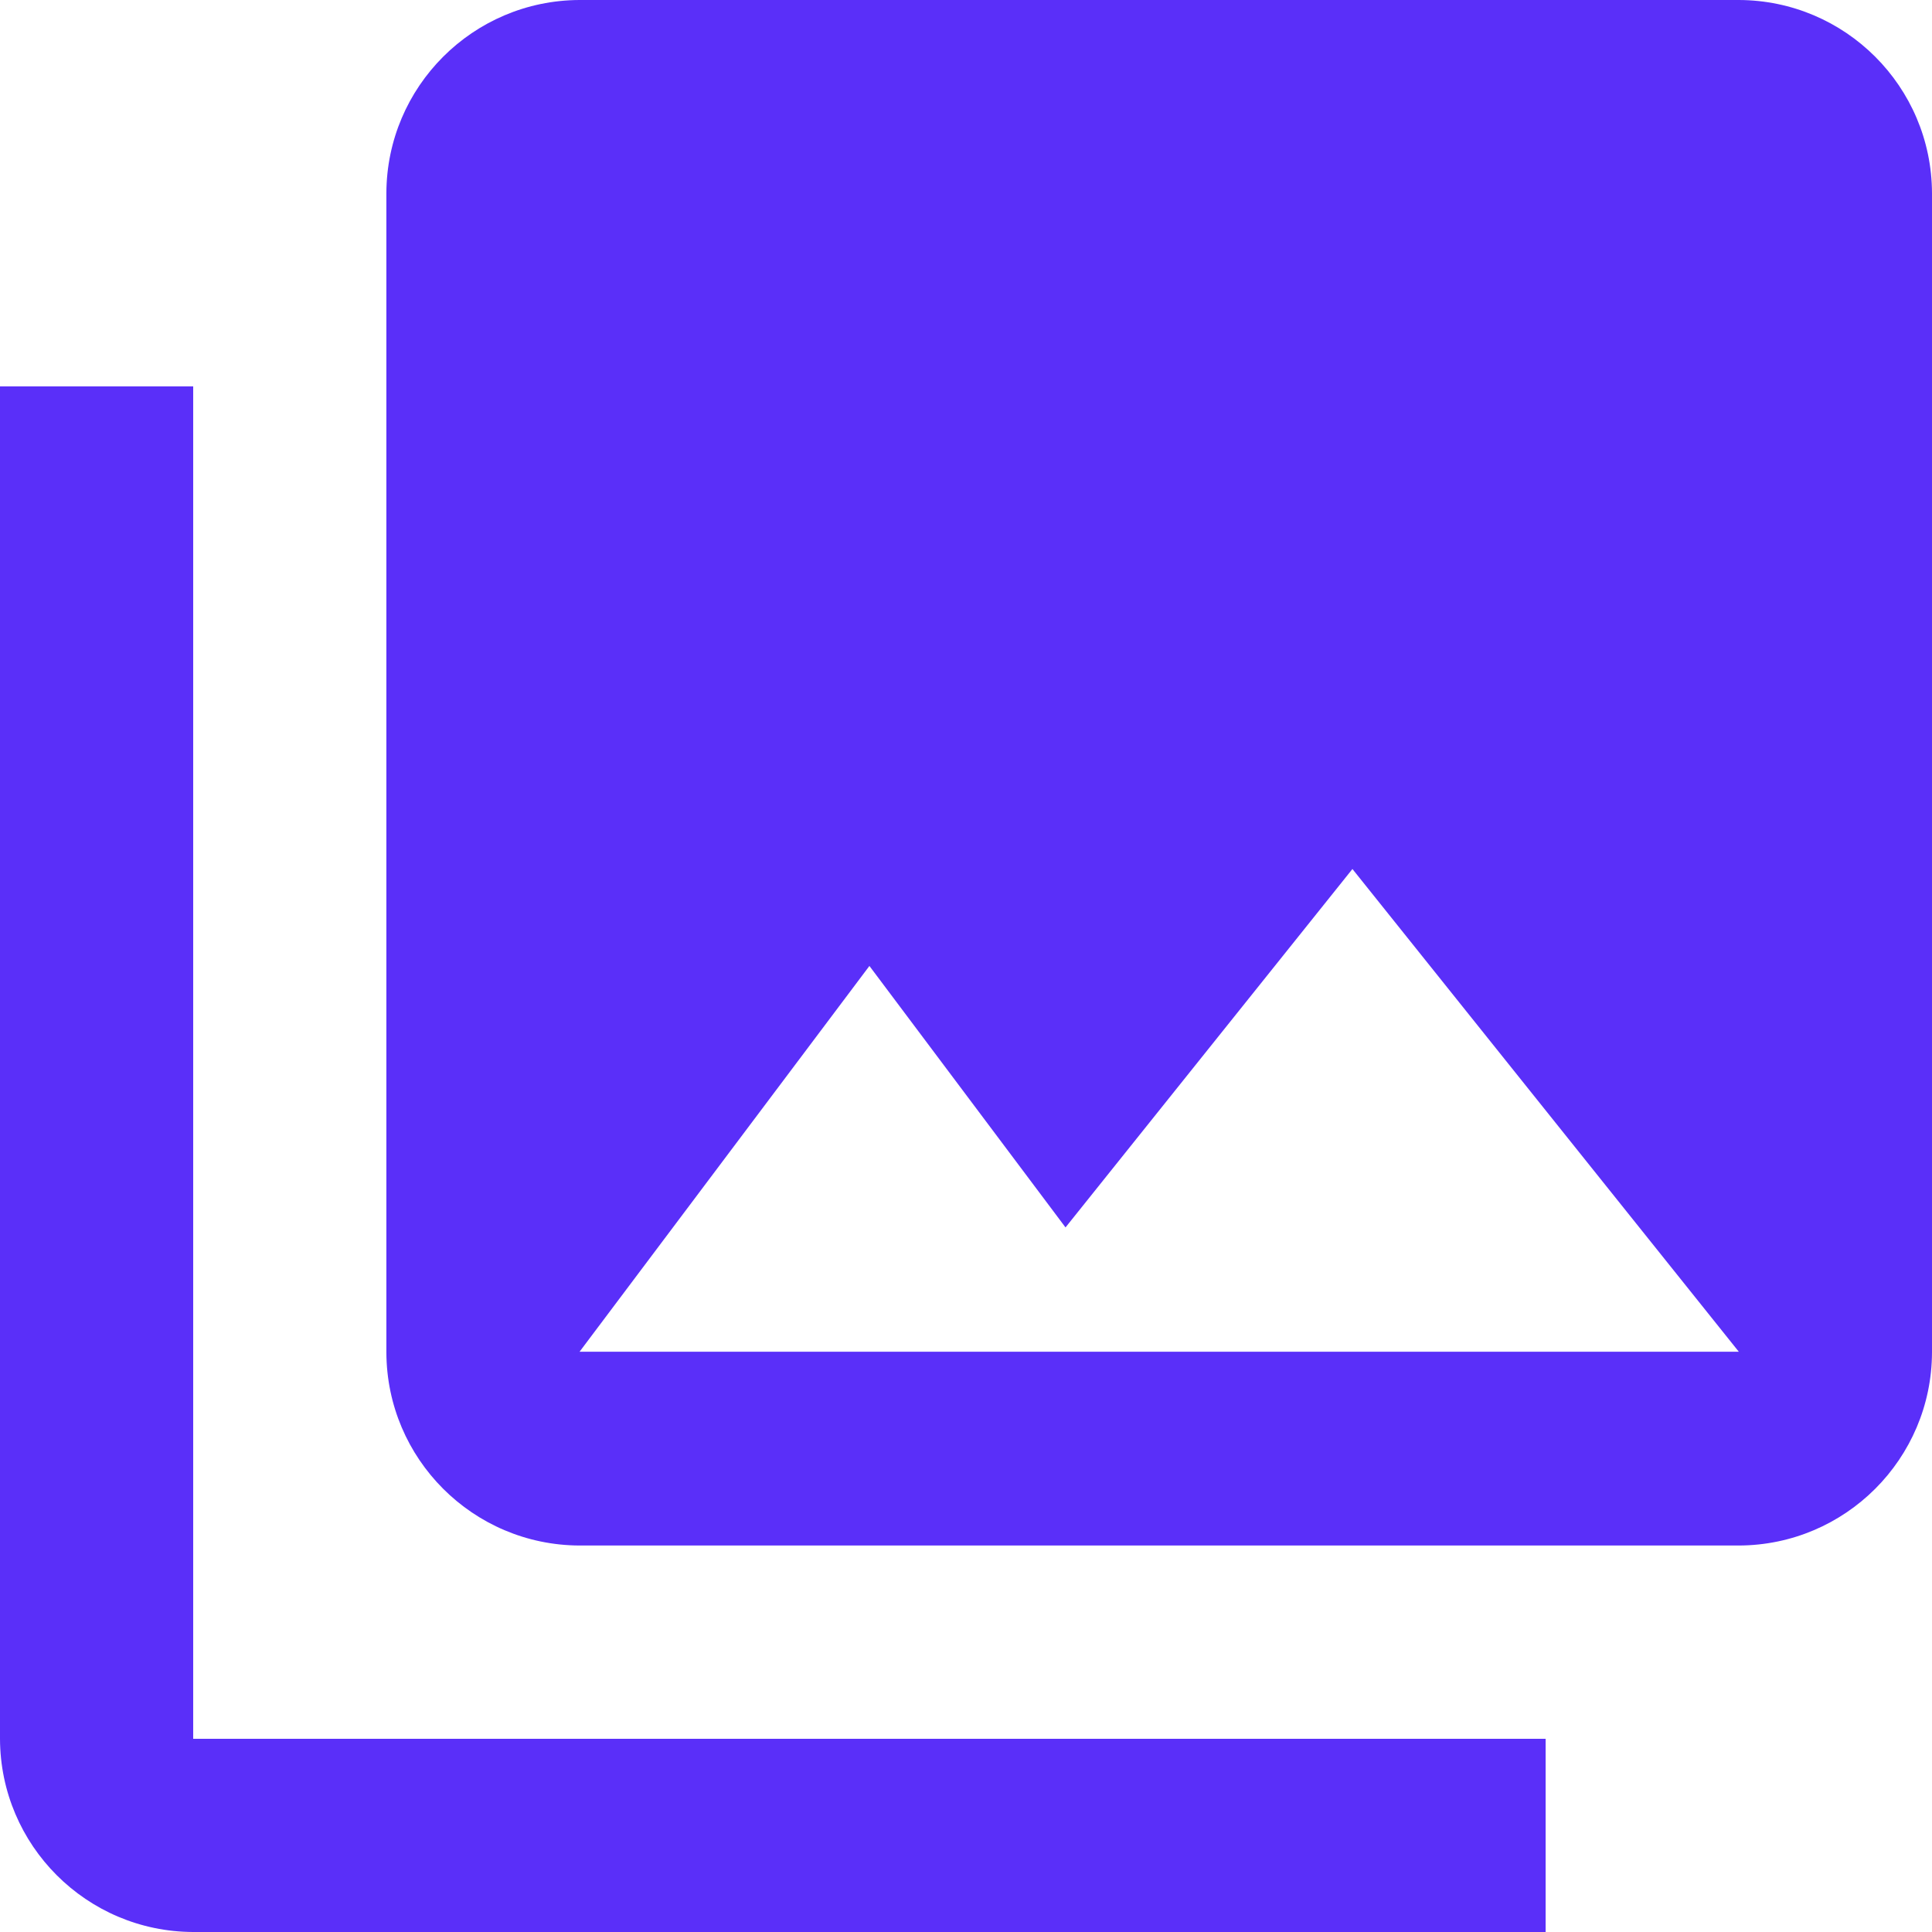
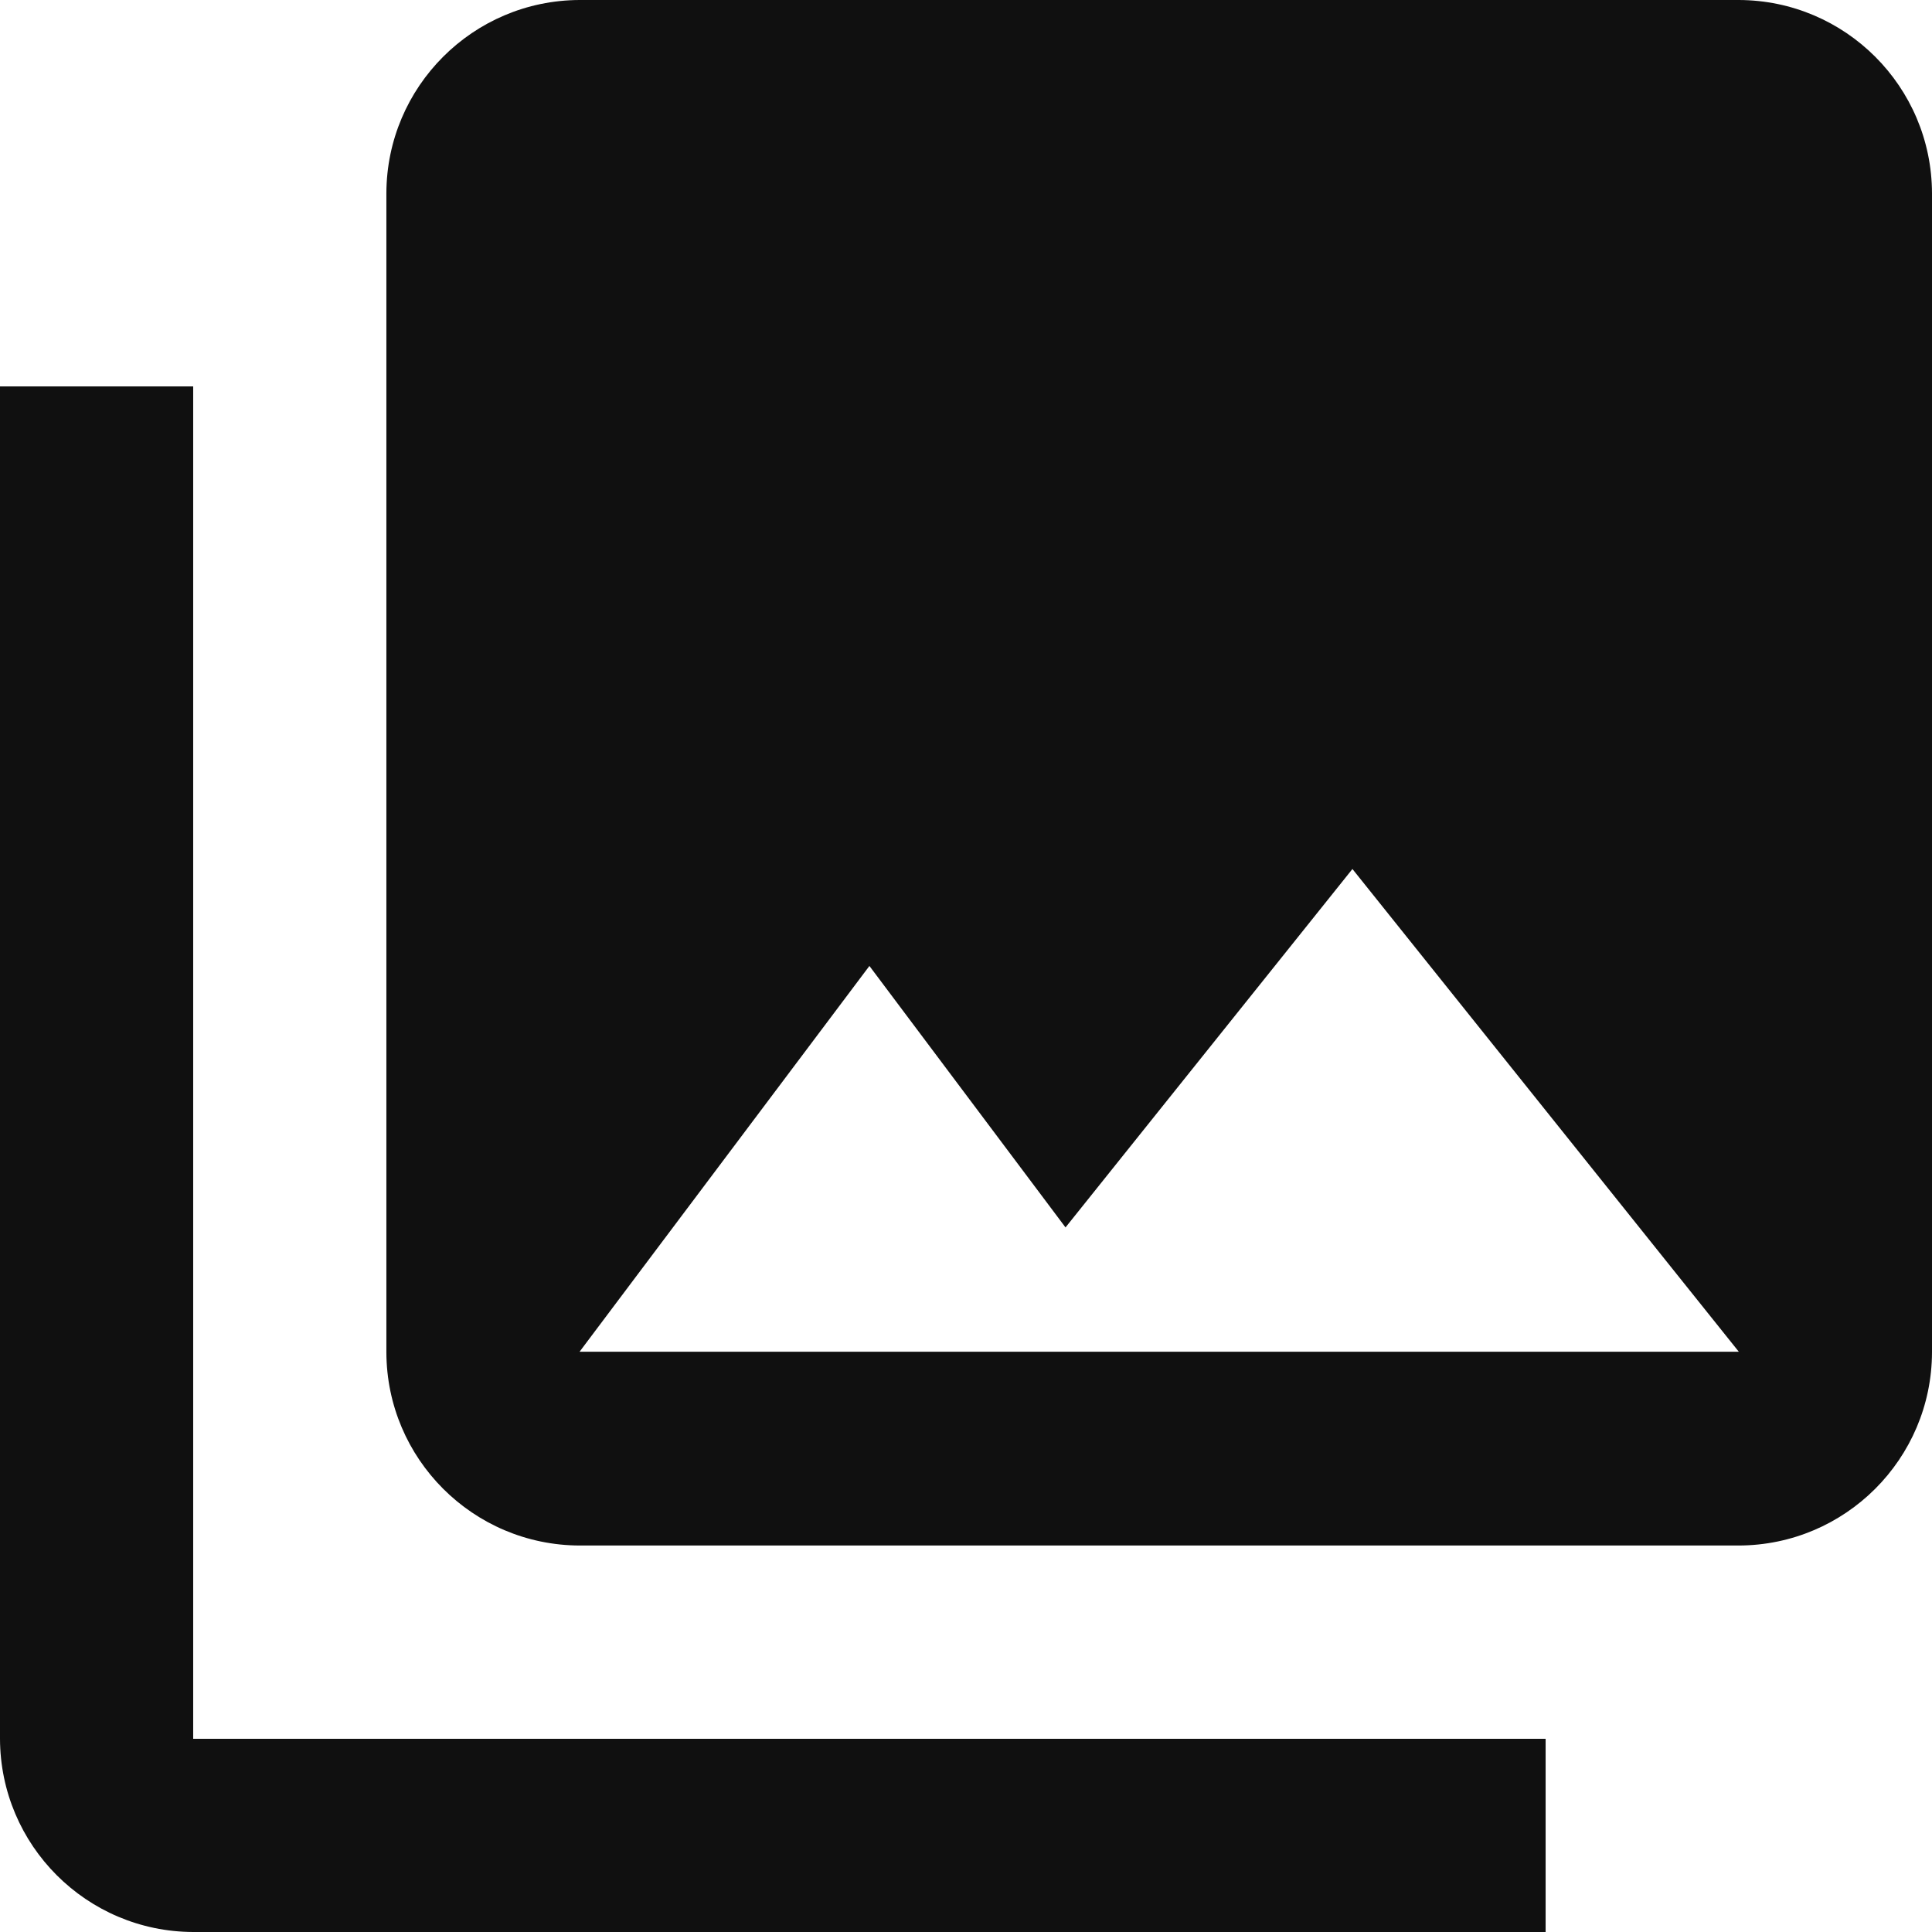
<svg xmlns="http://www.w3.org/2000/svg" width="19.211" height="19.211" viewBox="0 0 19.211 19.211">
-   <path id="Path_278" data-name="Path 278" d="M21.211,15.447V3.921A1.927,1.927,0,0,0,19.29,2H7.763A1.927,1.927,0,0,0,5.842,3.921V15.447a1.927,1.927,0,0,0,1.921,1.921H19.29A1.927,1.927,0,0,0,21.211,15.447ZM10.645,11.605l1.95,2.6,2.853-3.564,3.842,4.8H7.763ZM2,5.842V19.29a1.927,1.927,0,0,0,1.921,1.921H17.369V19.29H3.921V5.842Z" transform="translate(-2 -2)" fill="#5a2ff9" />
+   <path id="Path_278" data-name="Path 278" d="M21.211,15.447V3.921A1.927,1.927,0,0,0,19.29,2H7.763A1.927,1.927,0,0,0,5.842,3.921V15.447a1.927,1.927,0,0,0,1.921,1.921H19.29A1.927,1.927,0,0,0,21.211,15.447ZM10.645,11.605l1.95,2.6,2.853-3.564,3.842,4.8H7.763ZM2,5.842V19.29a1.927,1.927,0,0,0,1.921,1.921H17.369V19.29H3.921V5.842Z" transform="translate(-2 -2)" fill="#101010" />
</svg>
